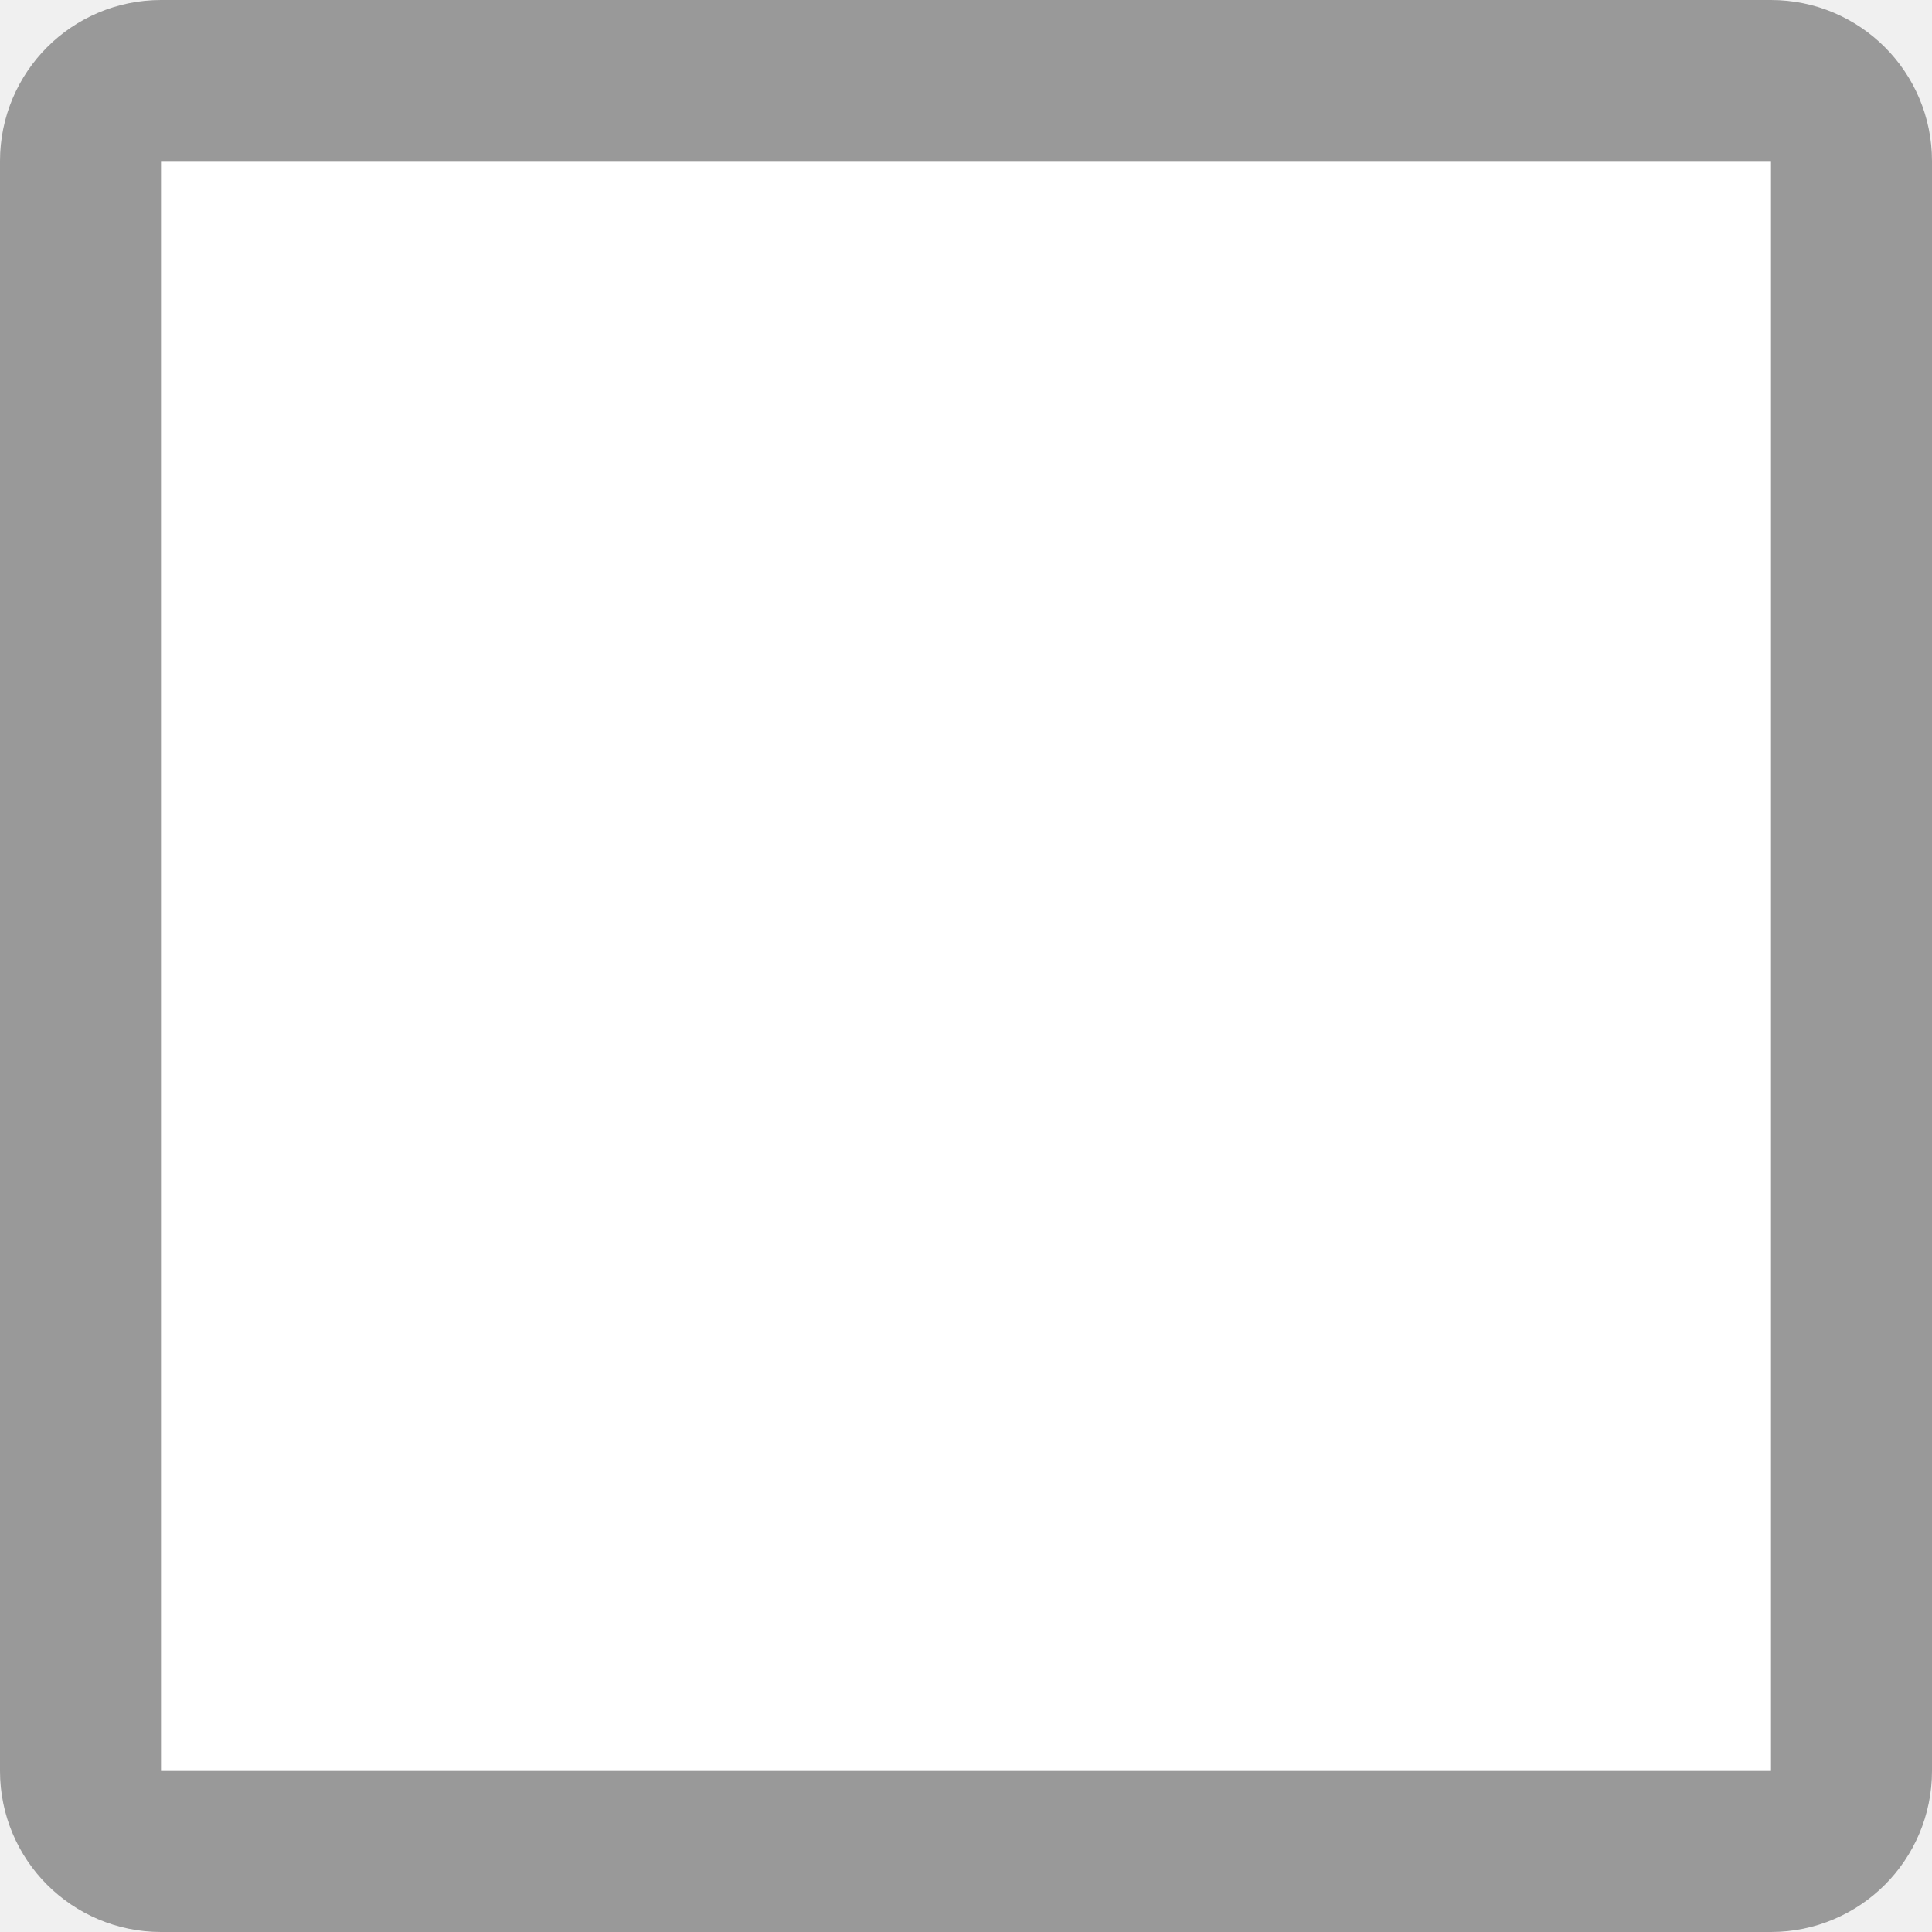
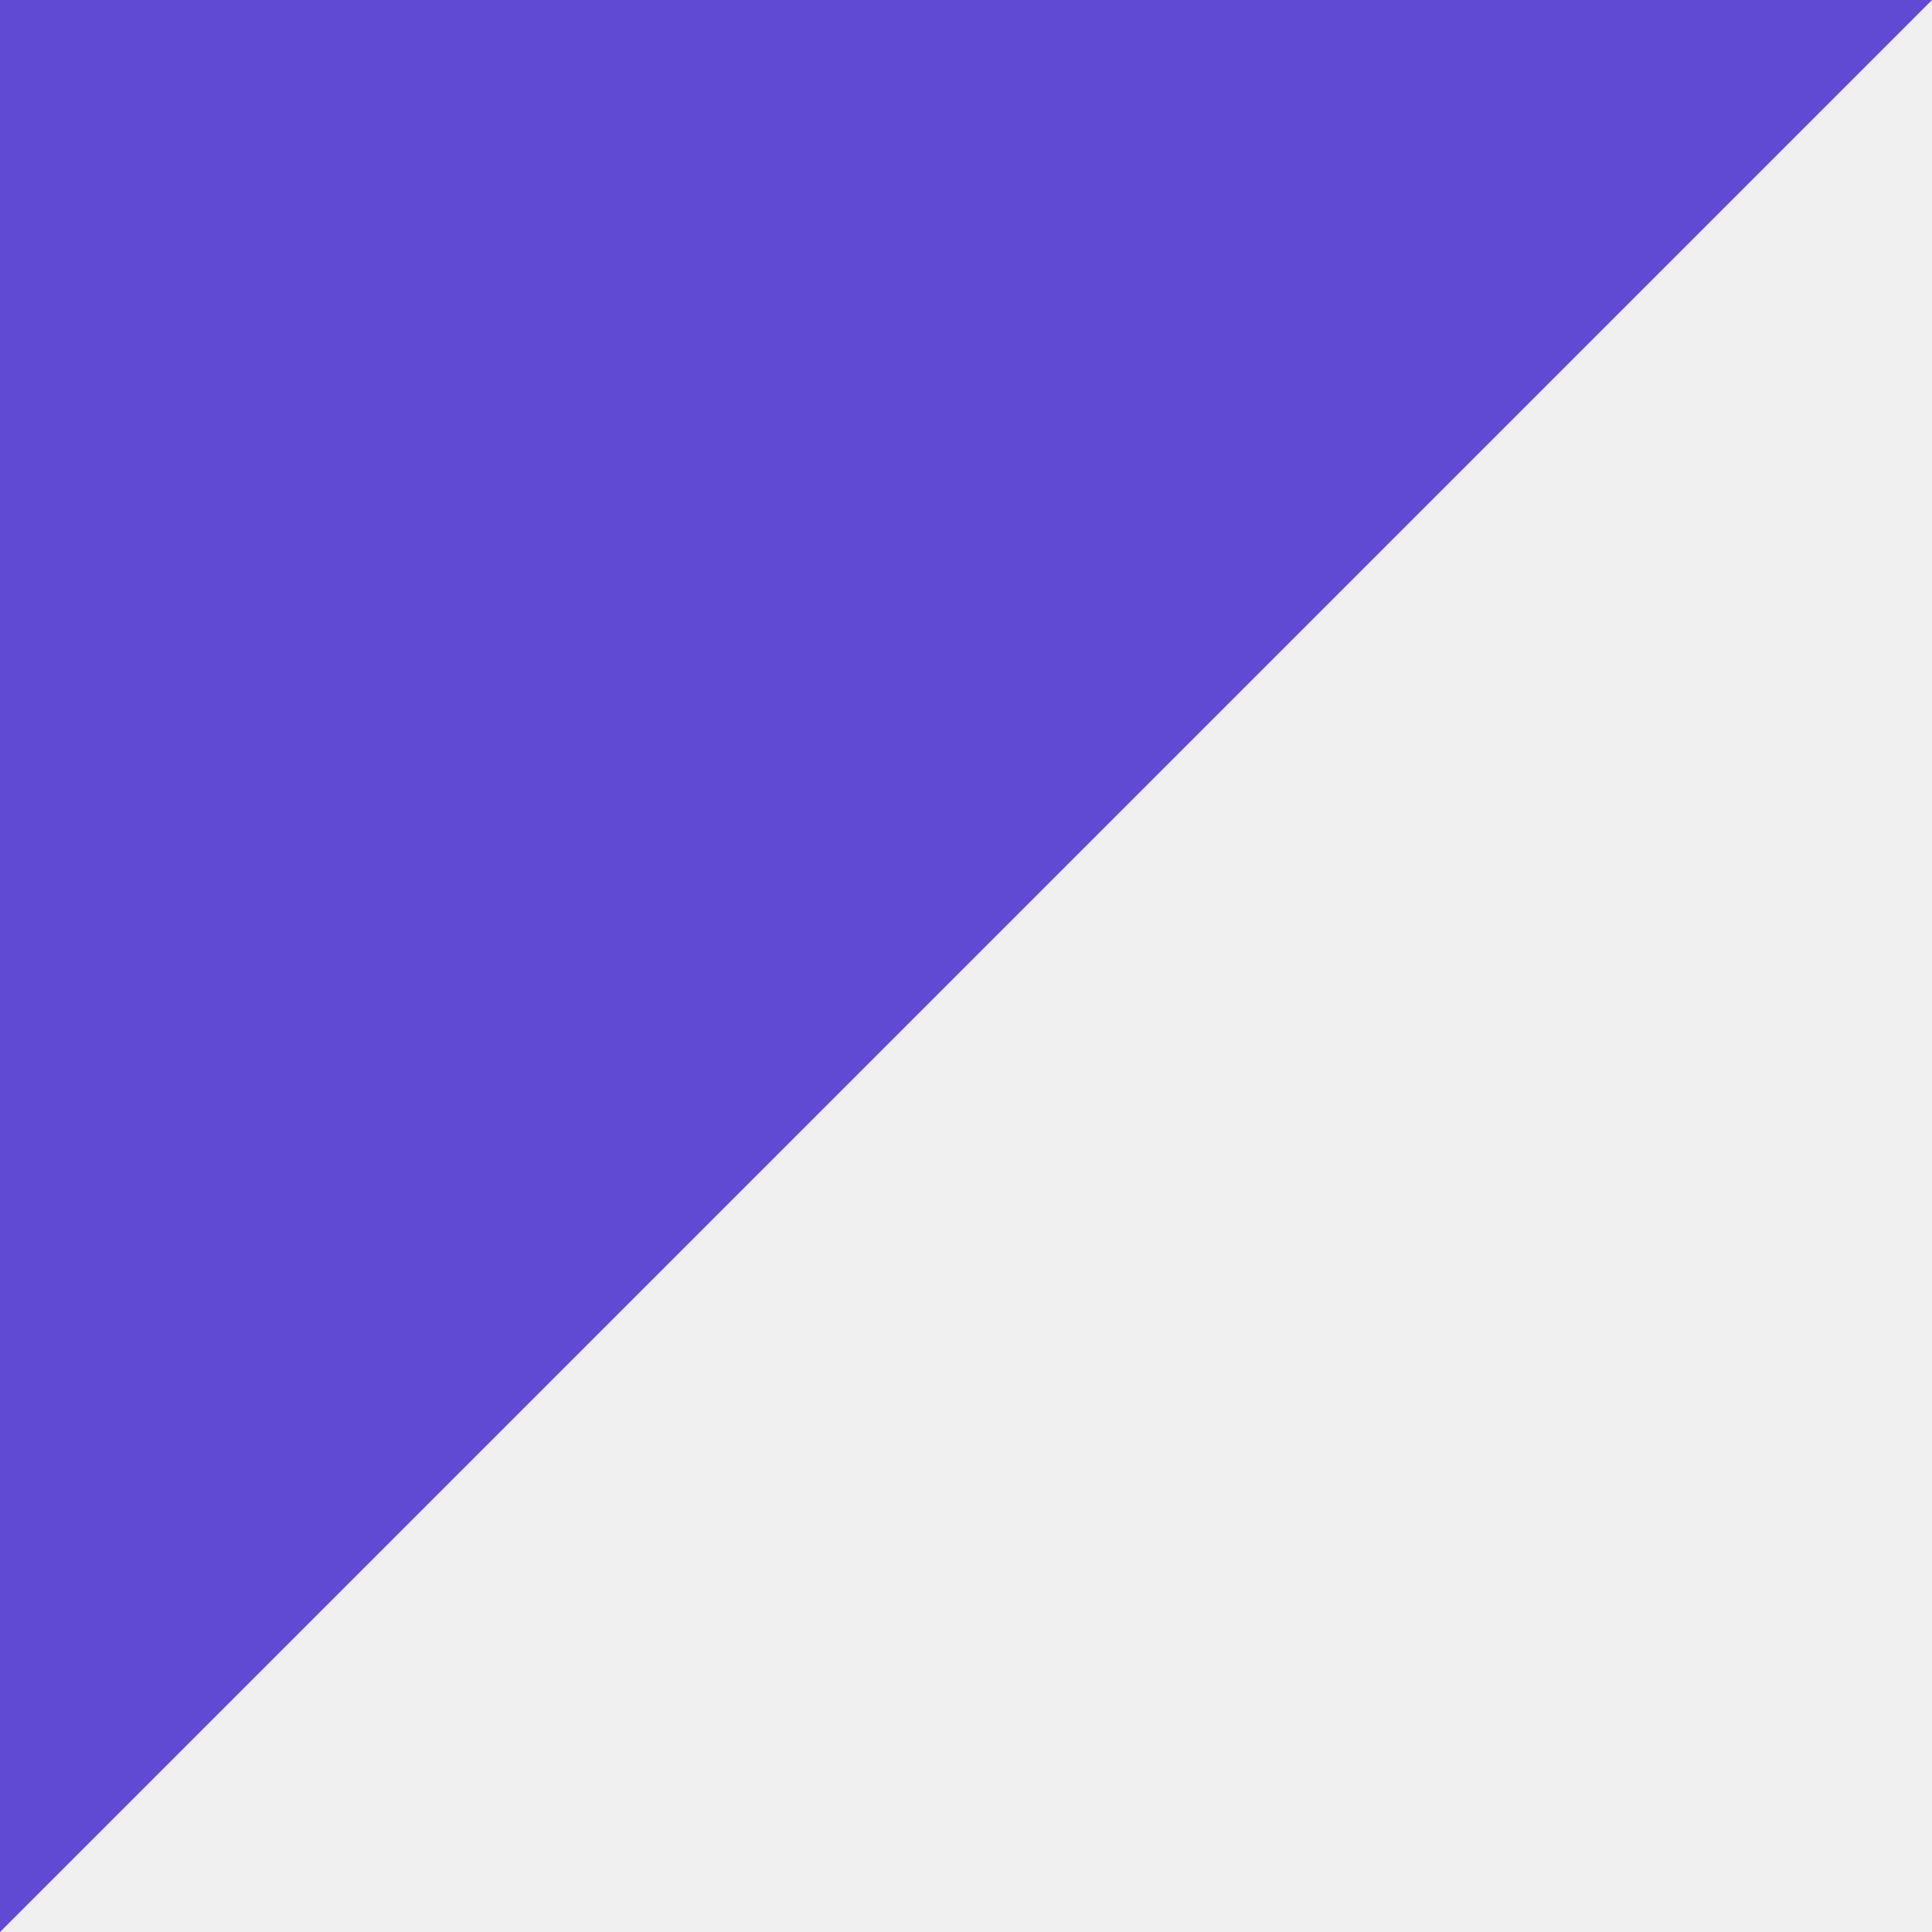
- <svg xmlns="http://www.w3.org/2000/svg" version="1.1" width="12px" height="12px" viewBox="8 198  12 12">
-   <path d="M 8.5 199  A 0.5 0.5 0 0 1 9 198.5 L 19 198.5  A 0.5 0.5 0 0 1 19.5 199 L 19.5 209  A 0.5 0.5 0 0 1 19 209.5 L 9 209.5  A 0.5 0.5 0 0 1 8.5 209 L 8.5 199  Z " fill-rule="nonzero" fill="#ffffff" stroke="none" />
-   <path d="M 8.5 199  A 0.5 0.5 0 0 1 9 198.5 L 19 198.5  A 0.5 0.5 0 0 1 19.5 199 L 19.5 209  A 0.5 0.5 0 0 1 19 209.5 L 9 209.5  A 0.5 0.5 0 0 1 8.5 209 L 8.5 199  Z " stroke-width="1" stroke="#999999" fill="none" />
+ <svg xmlns="http://www.w3.org/2000/svg" version="1.1" width="10px" height="10px">
+   <g transform="matrix(1 0 0 1 -2630 -852 )">
+     <path d="M 0 10  L 0 0  L 10 0  L 0 10  Z " fill-rule="nonzero" fill="#614ad3" stroke="none" transform="matrix(1 0 0 1 2630 852 )" />
+   </g>
</svg>
